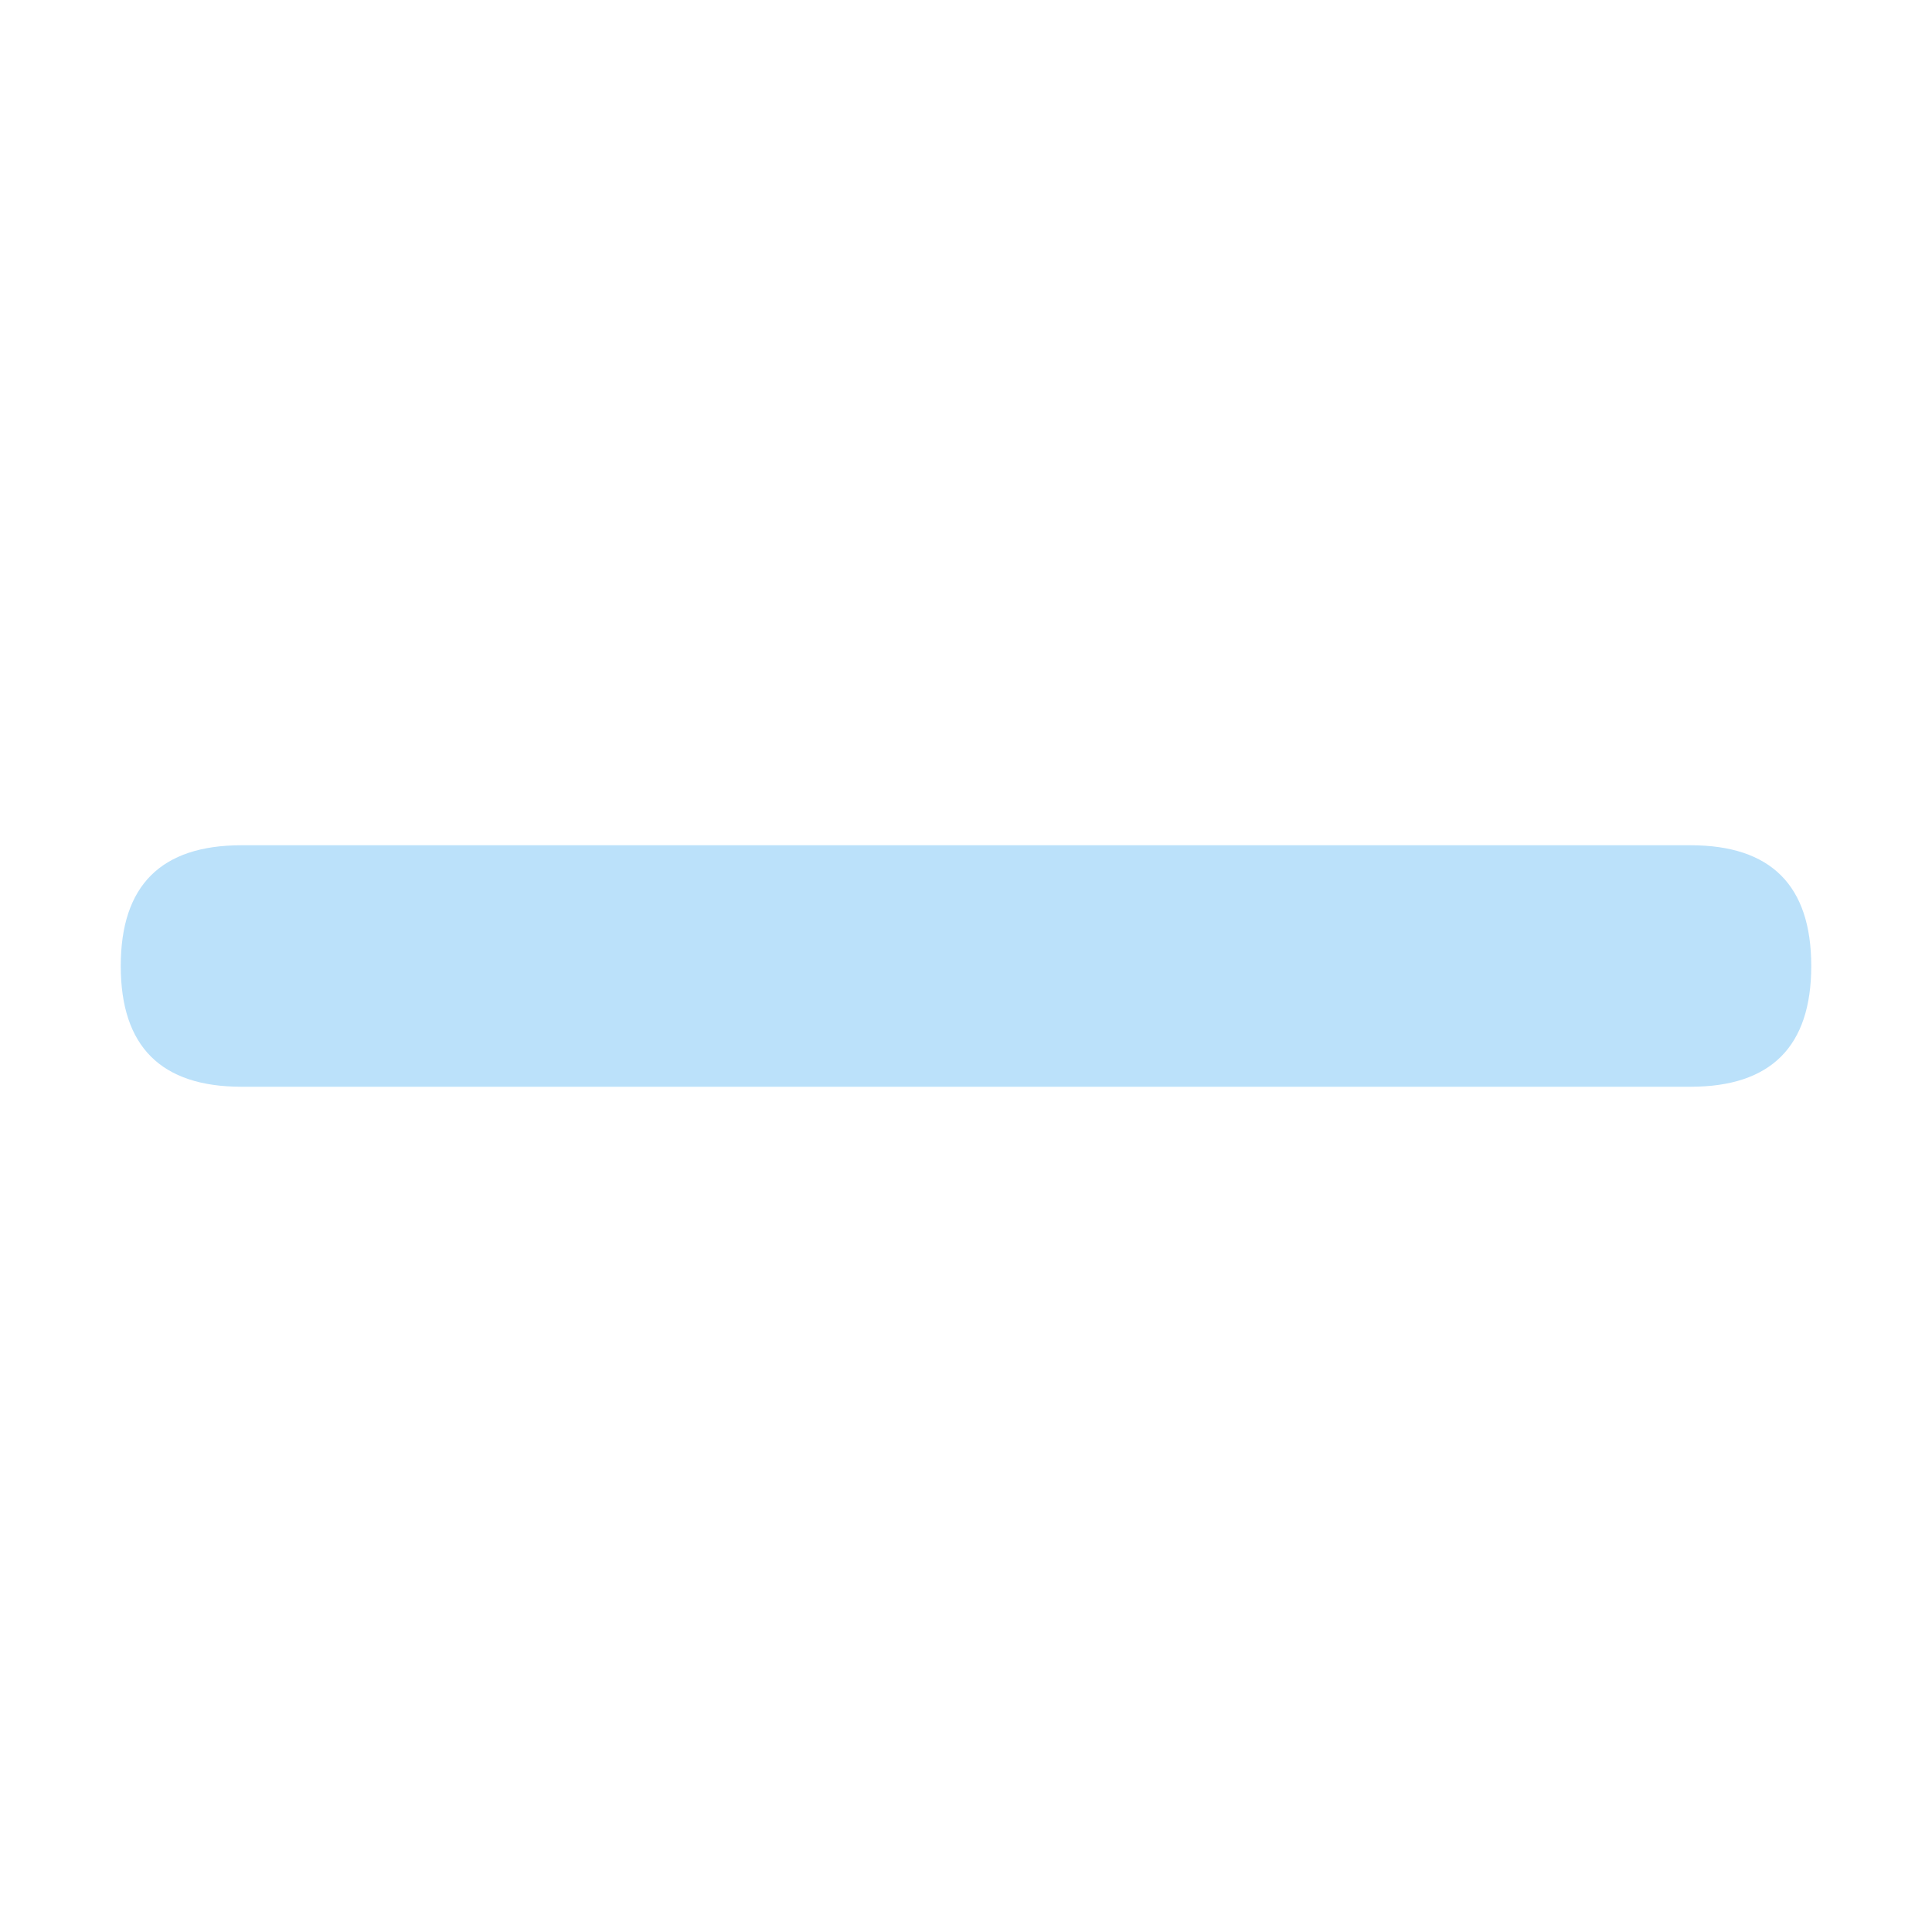
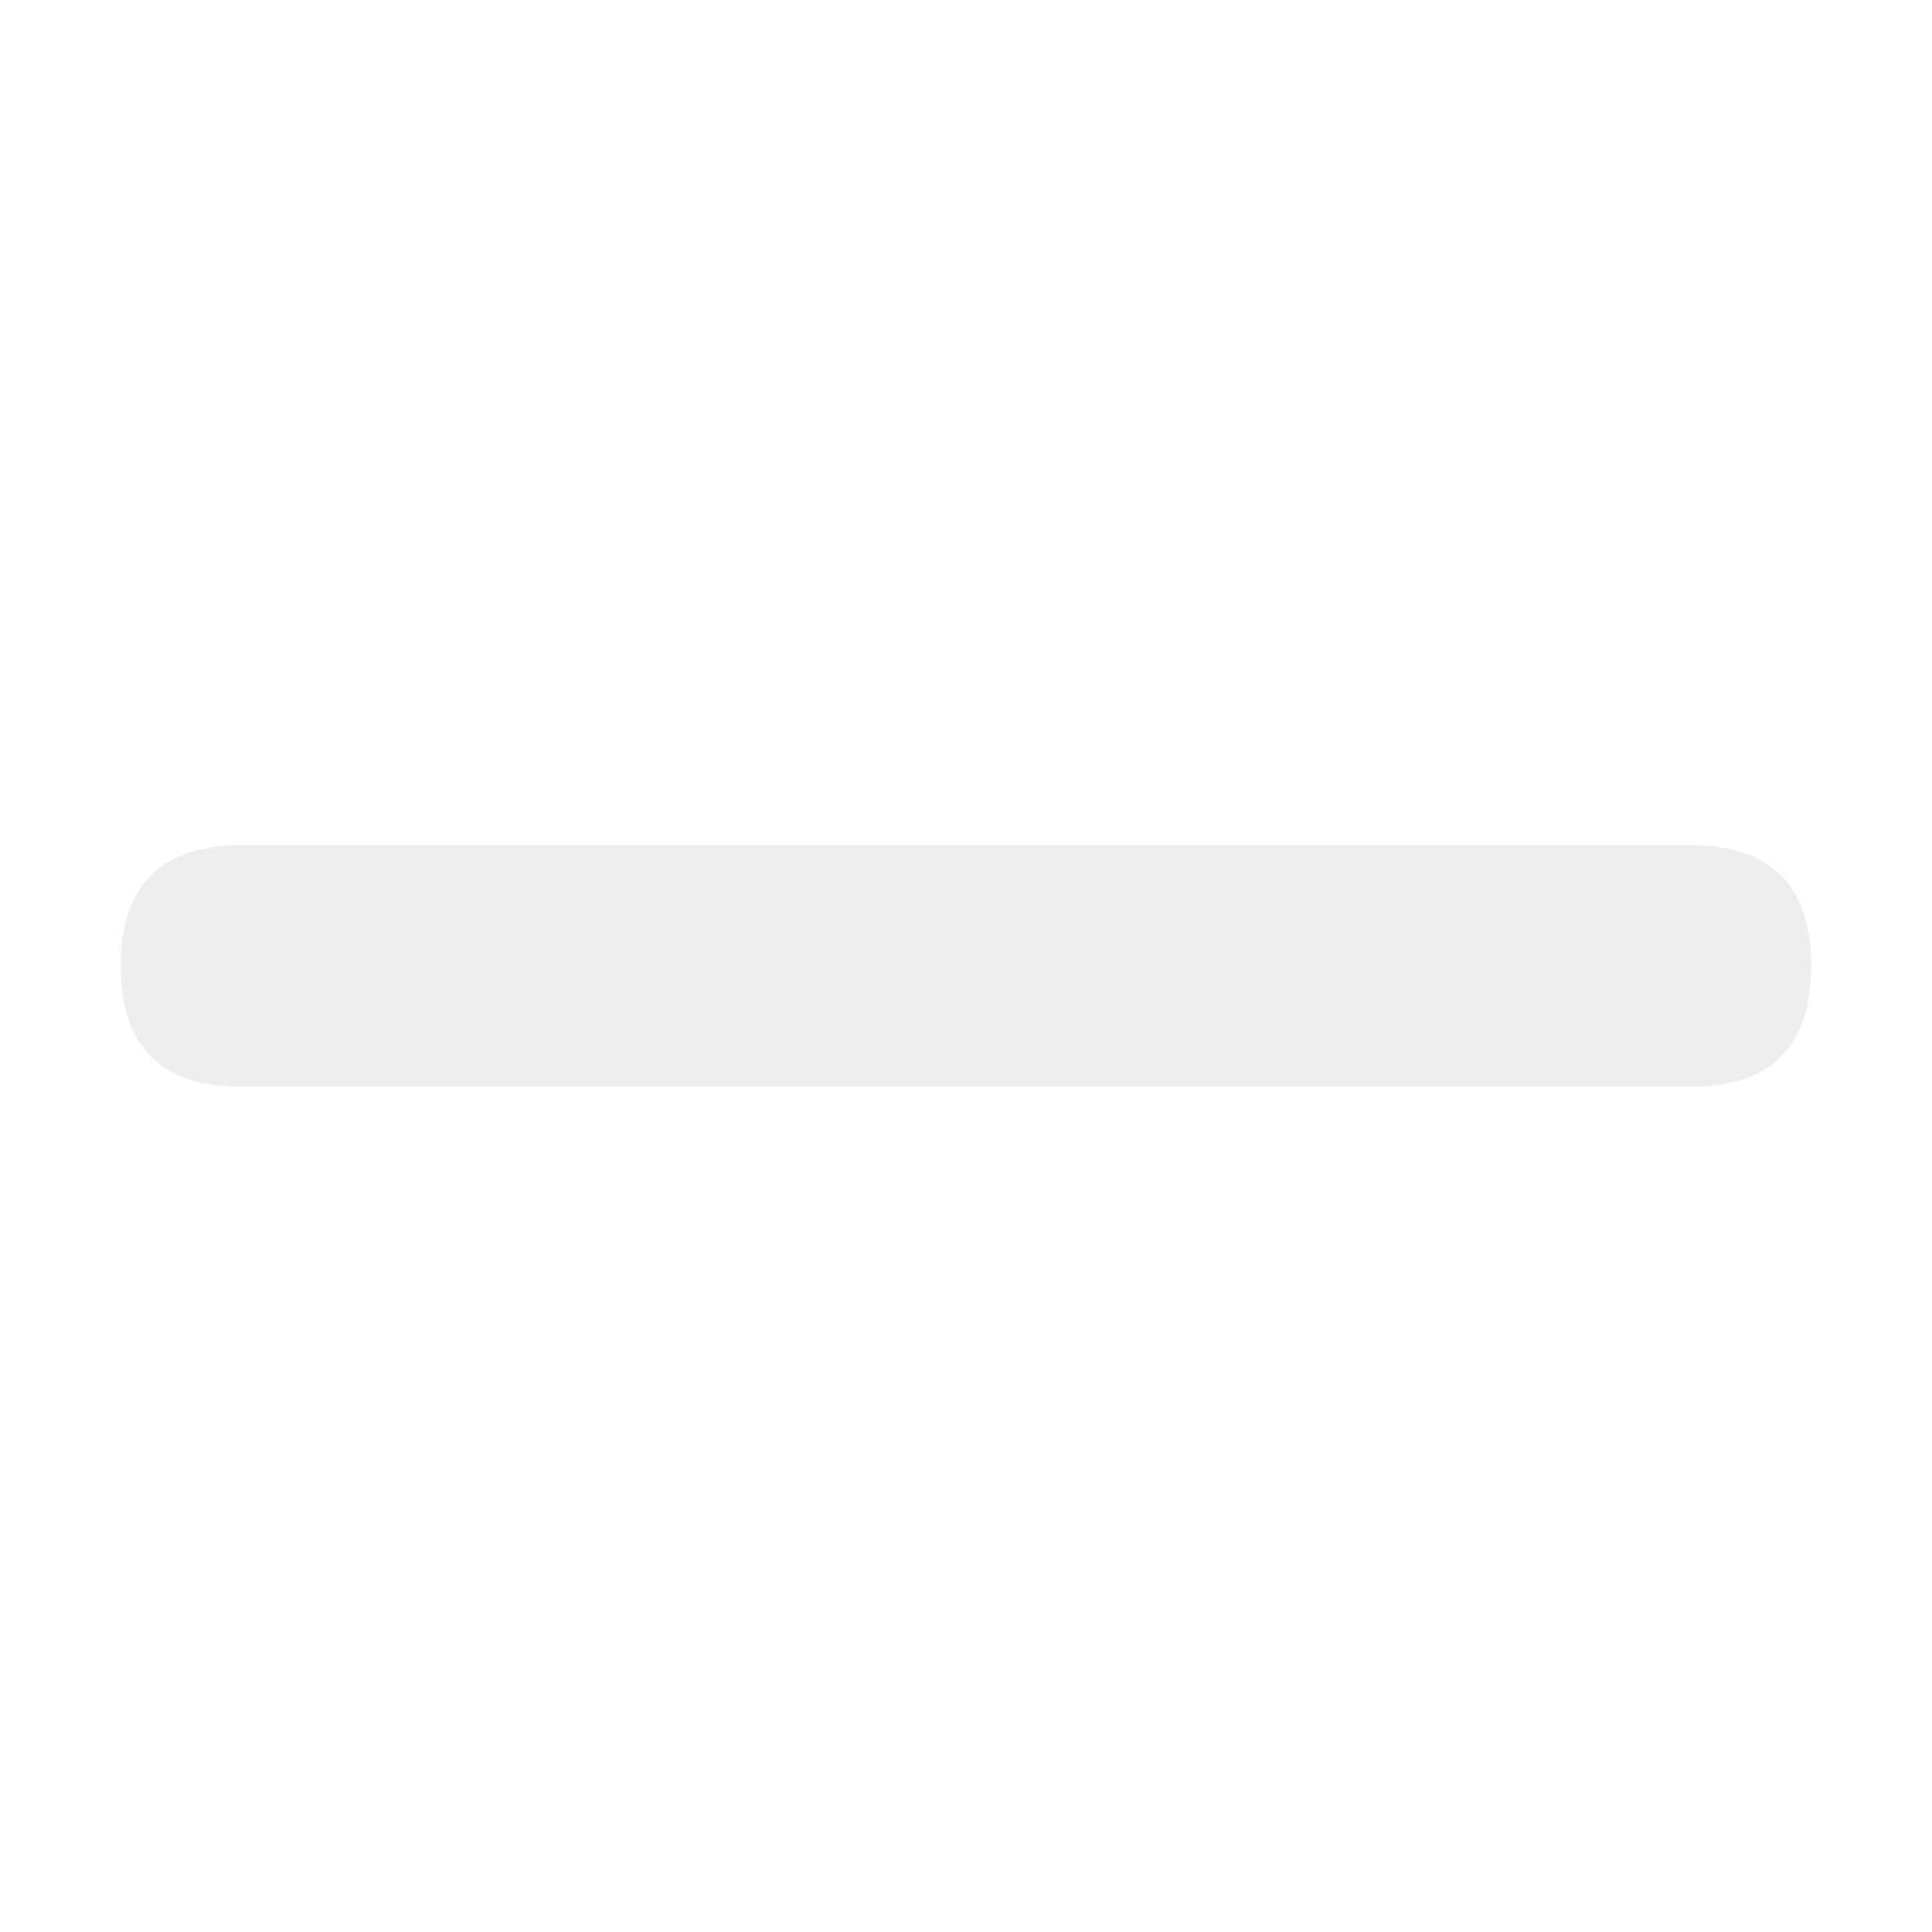
<svg xmlns="http://www.w3.org/2000/svg" width="800px" height="800px" viewBox="0 0 1024 1024" fill="#000000">
  <g id="SVGRepo_bgCarrier" stroke-width="0" />
  <g id="SVGRepo_tracerCarrier" stroke-linecap="round" stroke-linejoin="round" />
  <g id="SVGRepo_iconCarrier">
-     <path fill="#BBE1FA" d="M128 448h768q64 0 64 64t-64 64H128q-64 0-64-64t64-64z" />
+     <path fill="#EEEEEE" d="M128 448h768q64 0 64 64t-64 64H128q-64 0-64-64t64-64z" />
  </g>
</svg>
